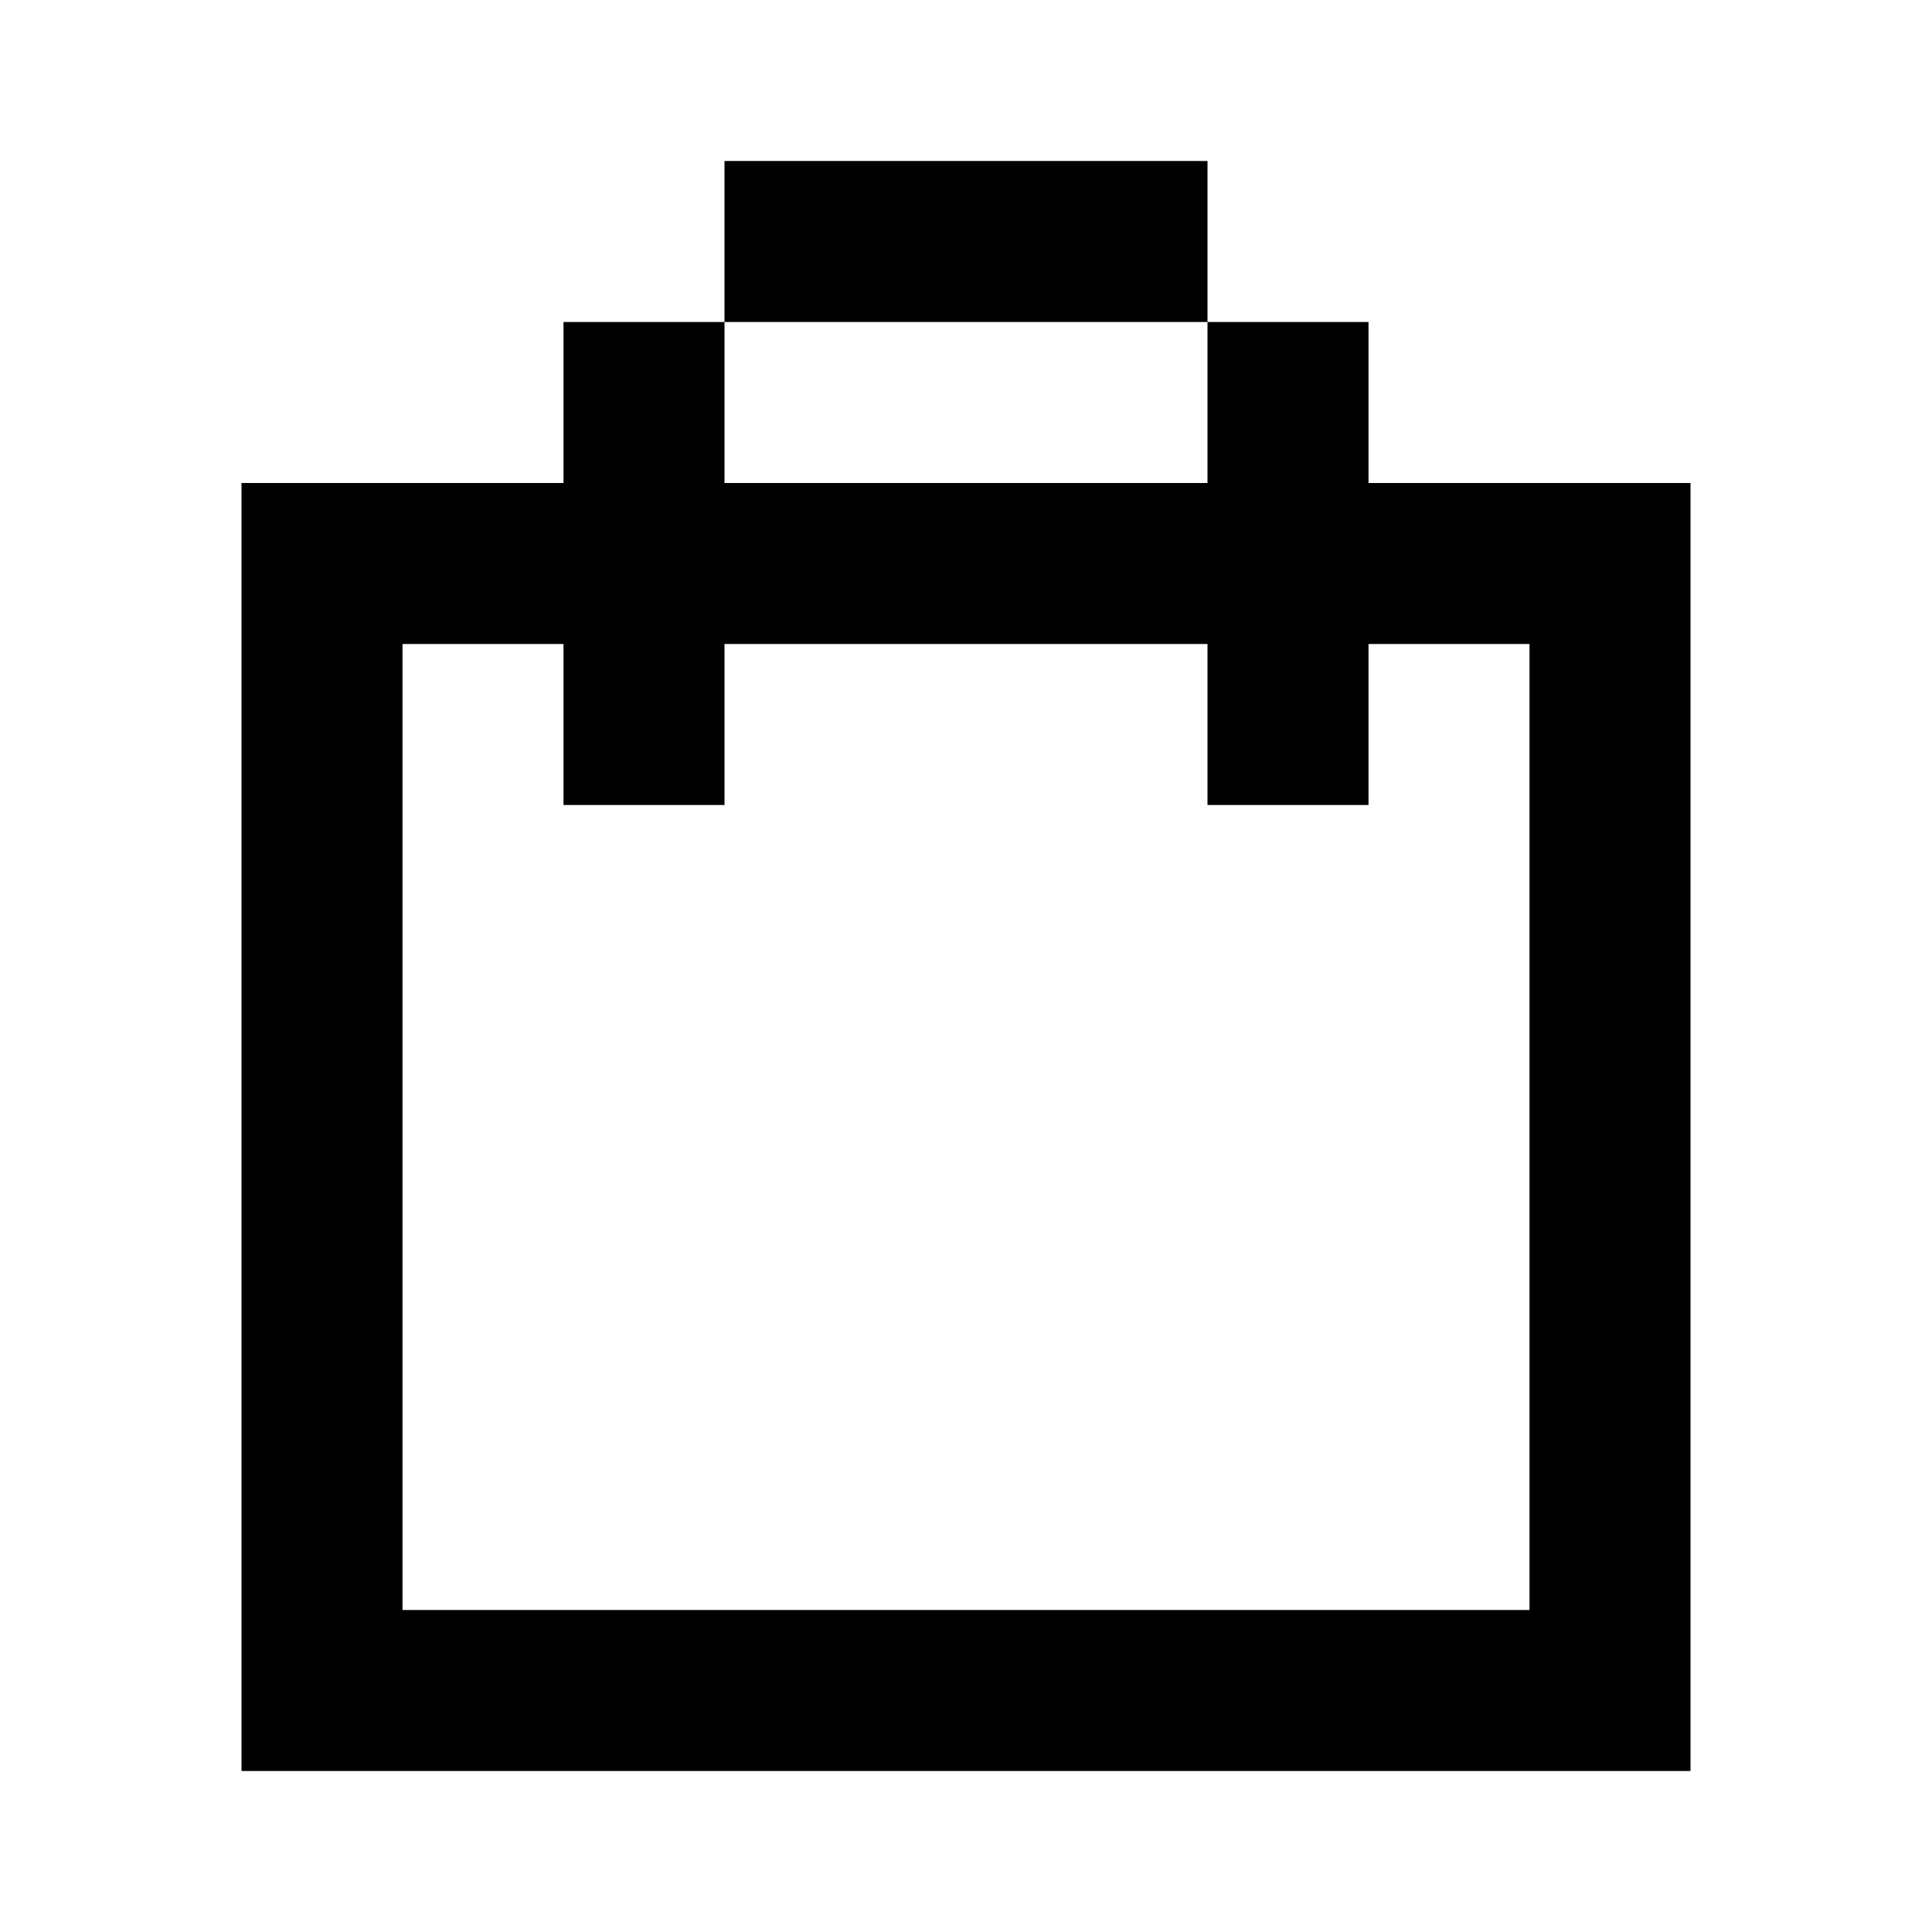
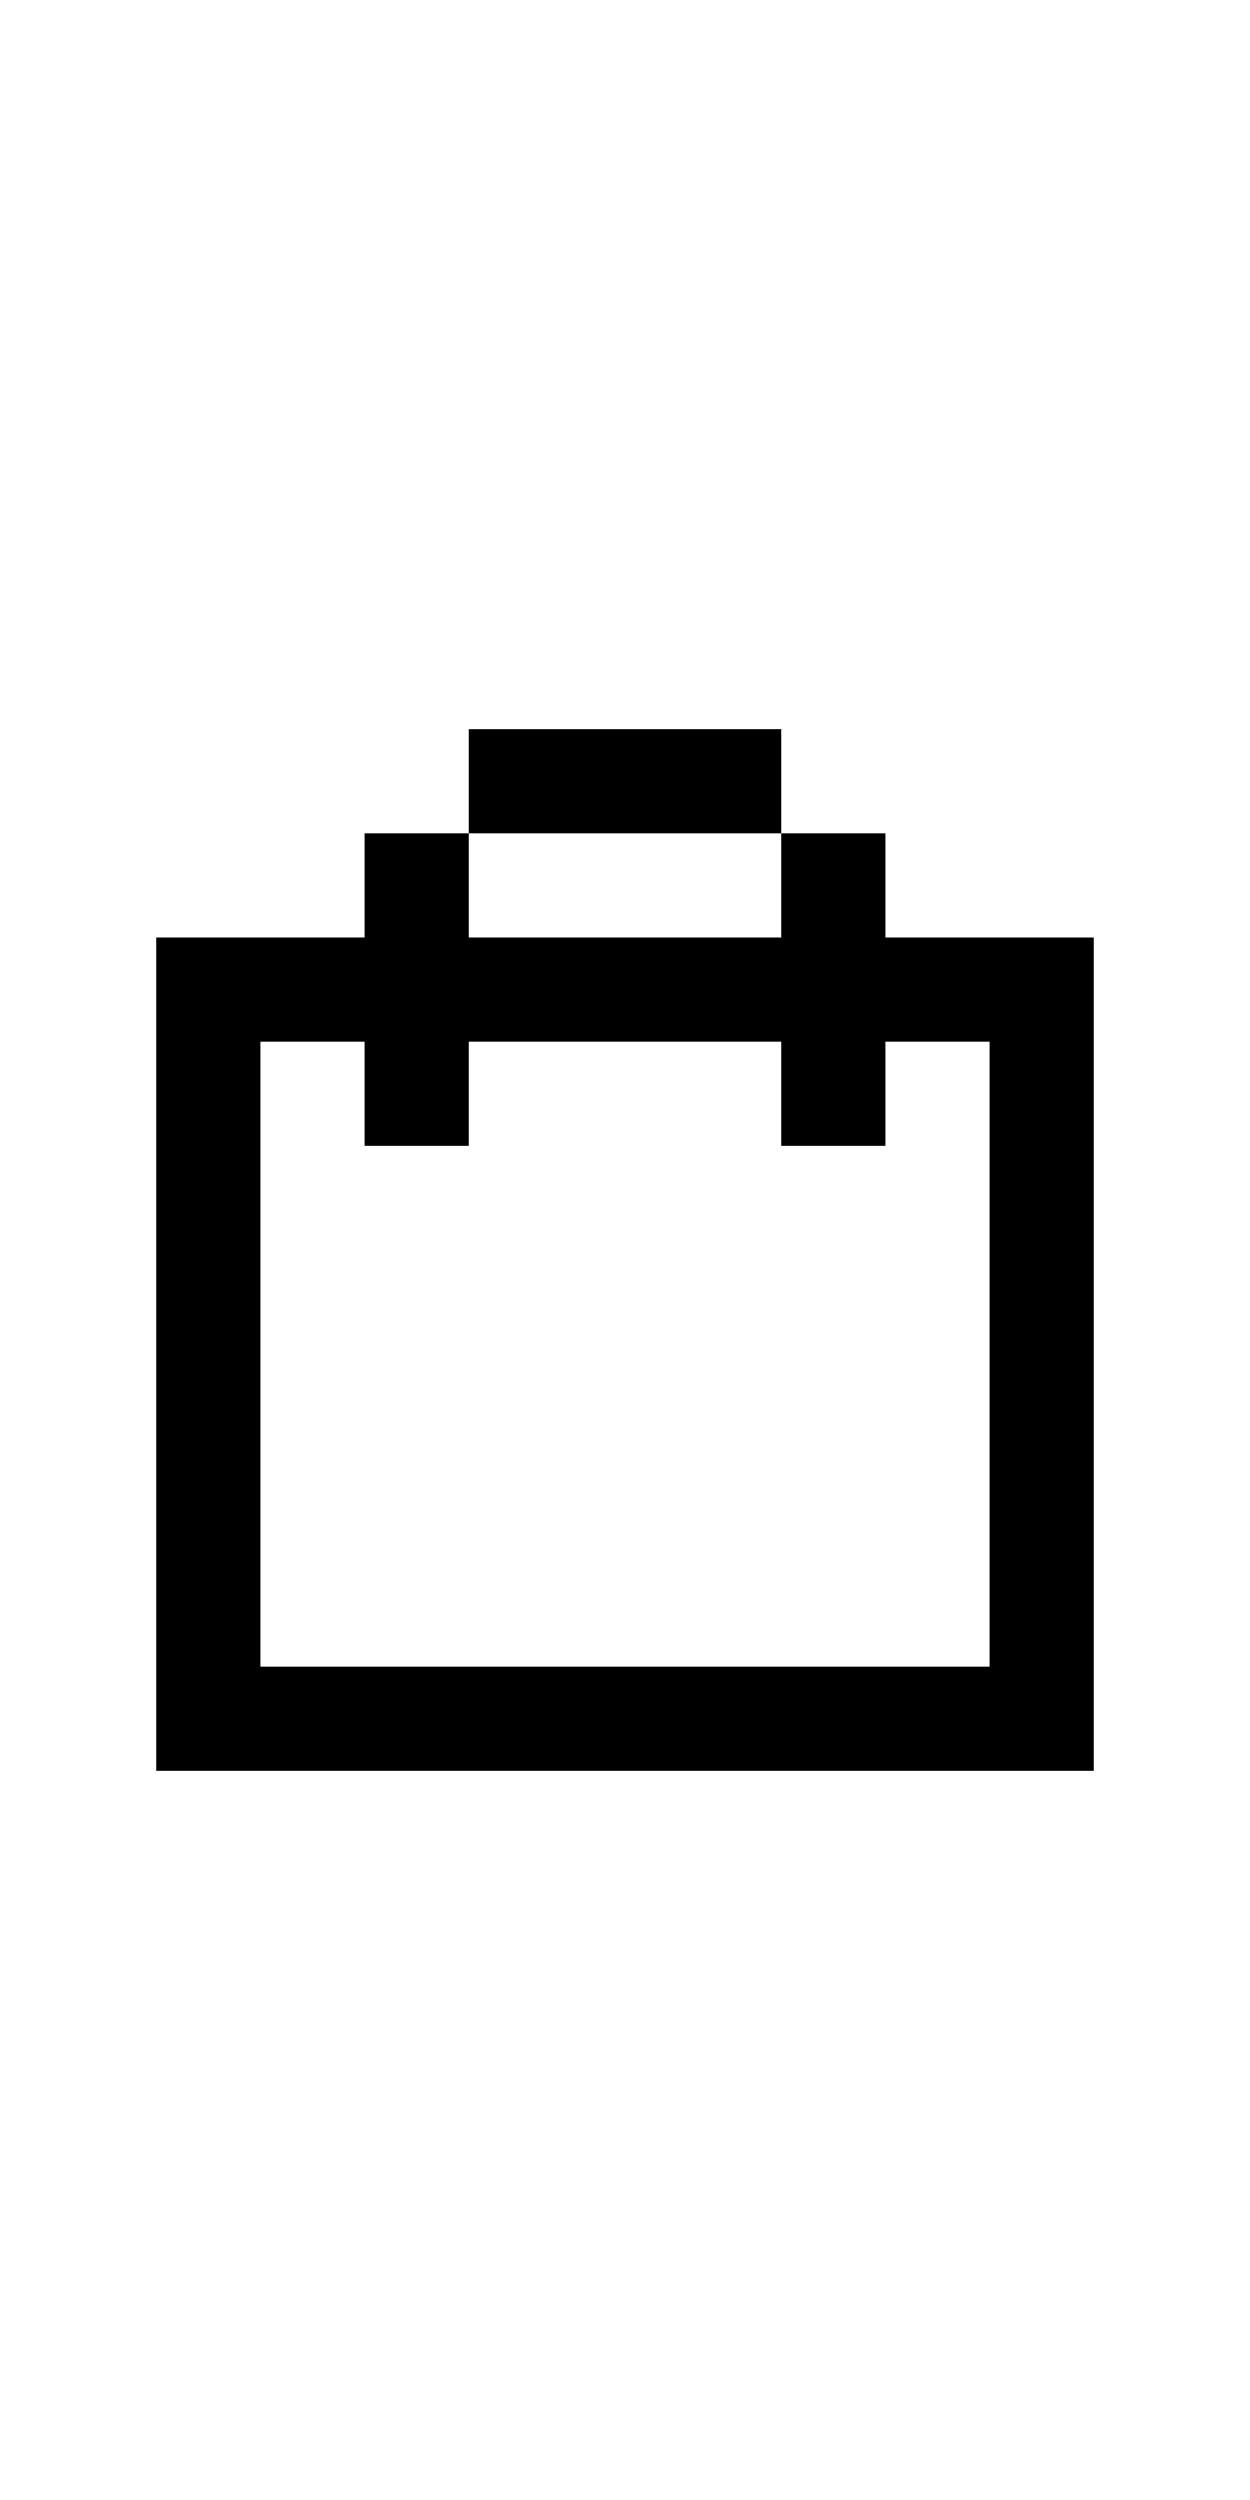
- <svg xmlns="http://www.w3.org/2000/svg" width="64px" height="64px" viewBox="0 0 24 24" fill="none">
+ <svg xmlns="http://www.w3.org/2000/svg" width="32px" height="64px" viewBox="0 0 24 24" fill="none">
  <g id="SVGRepo_bgCarrier" stroke-width="0" />
  <g id="SVGRepo_tracerCarrier" stroke-linecap="round" stroke-linejoin="round" />
  <g id="SVGRepo_iconCarrier">
    <path d="M9 2h6v2H9V2zm6 4V4h2v2h4v16H3V6h4V4h2v2h6zm0 2H9v2H7V8H5v12h14V8h-2v2h-2V8z" fill="currentColor" />
  </g>
</svg>
